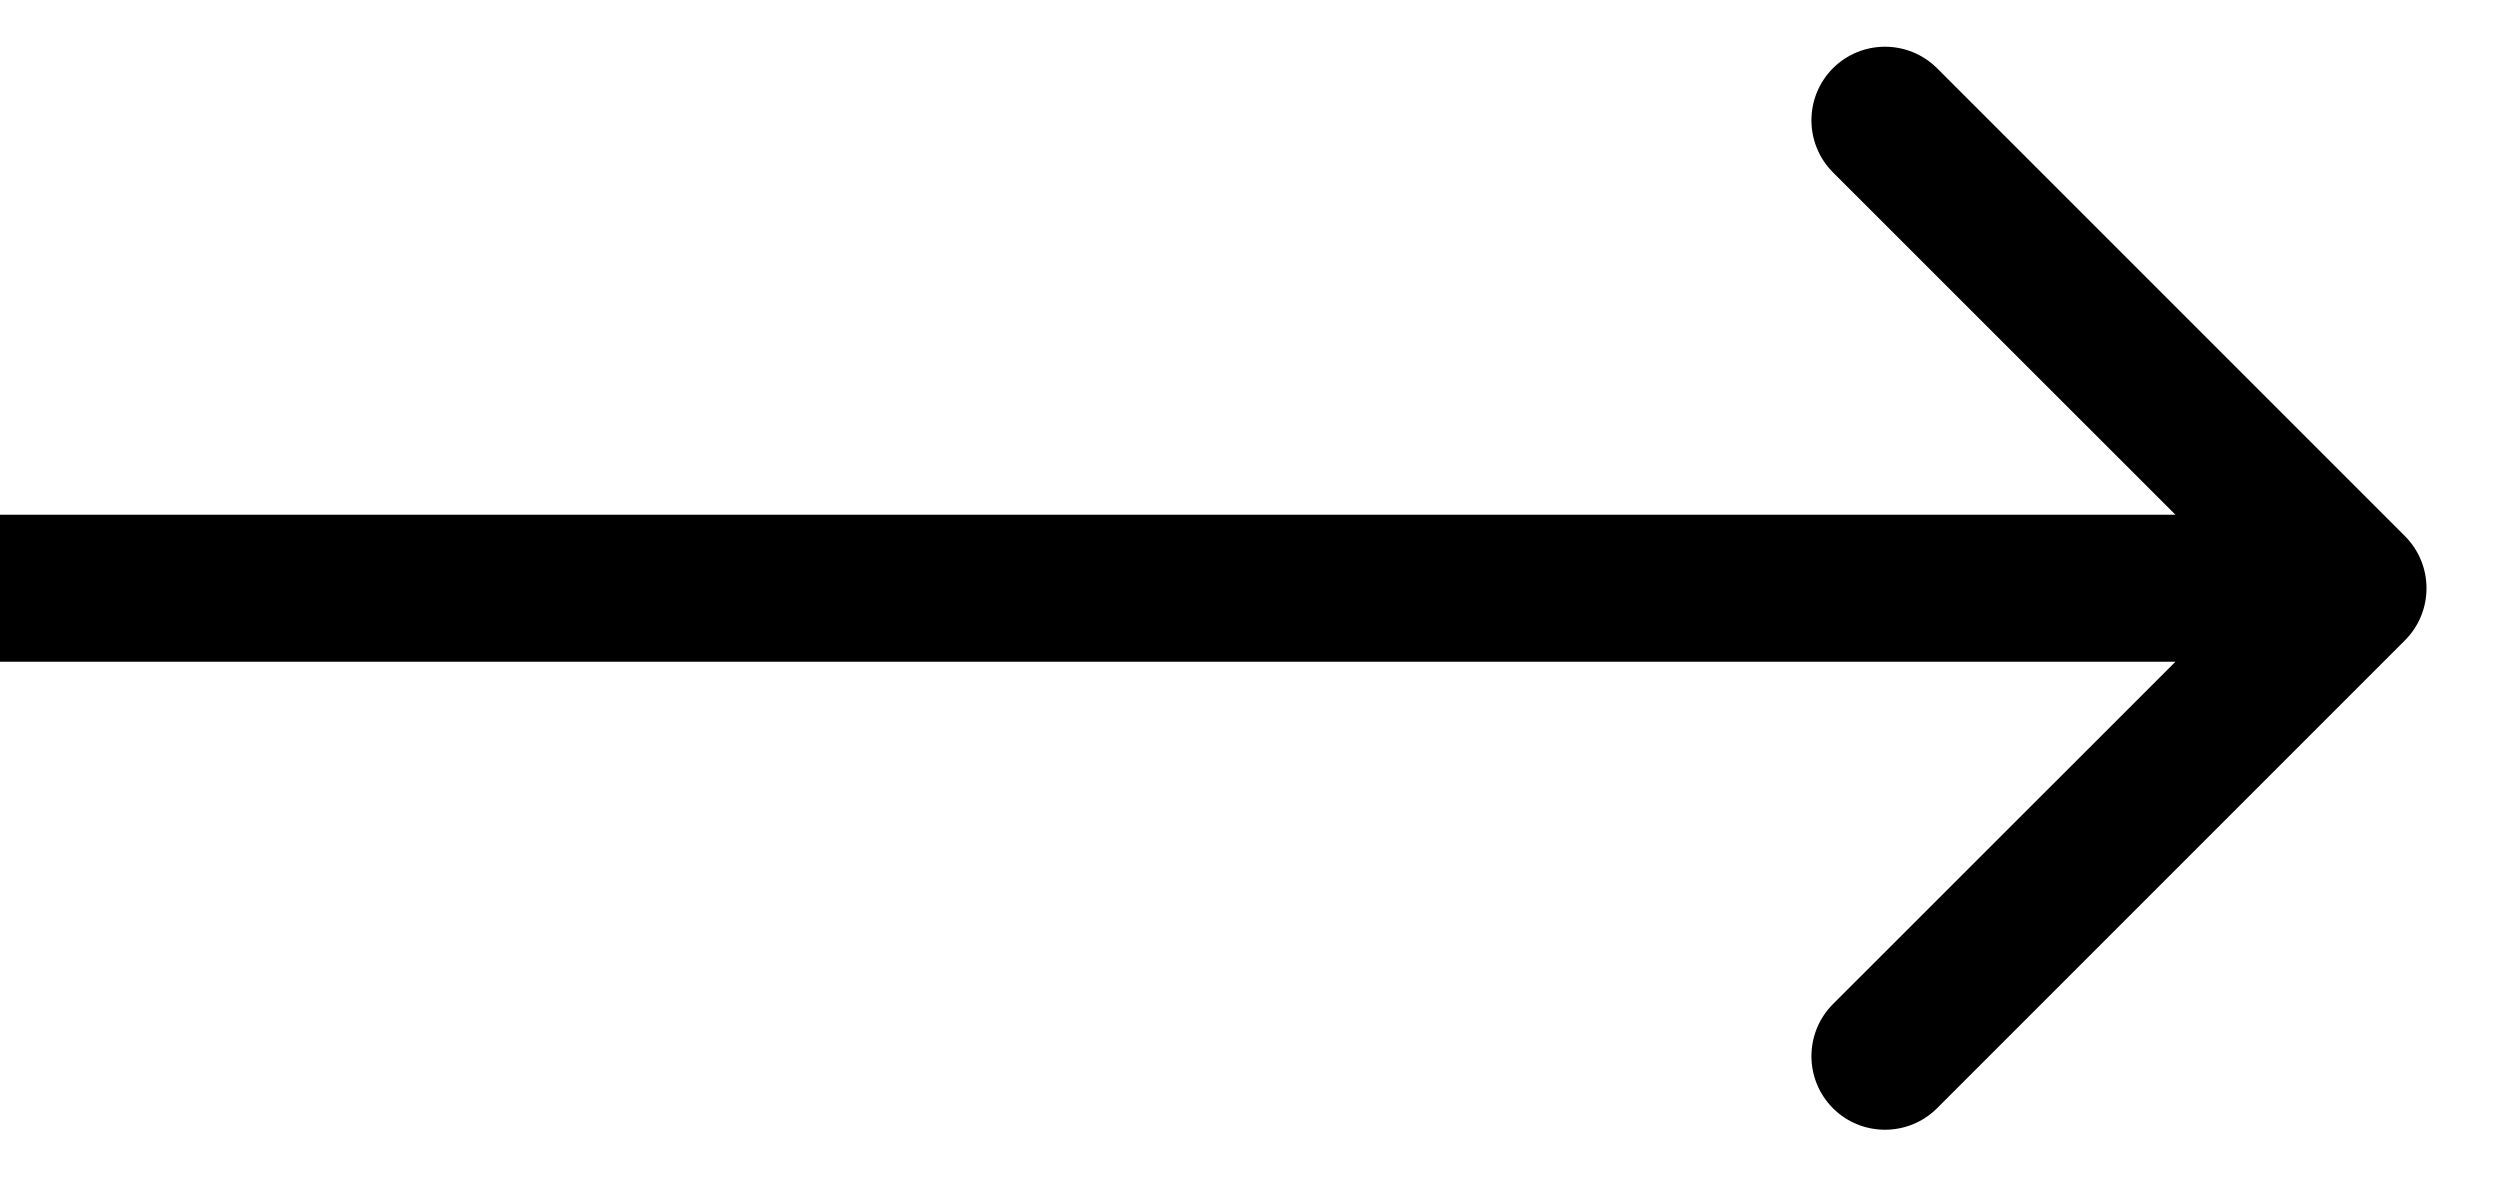
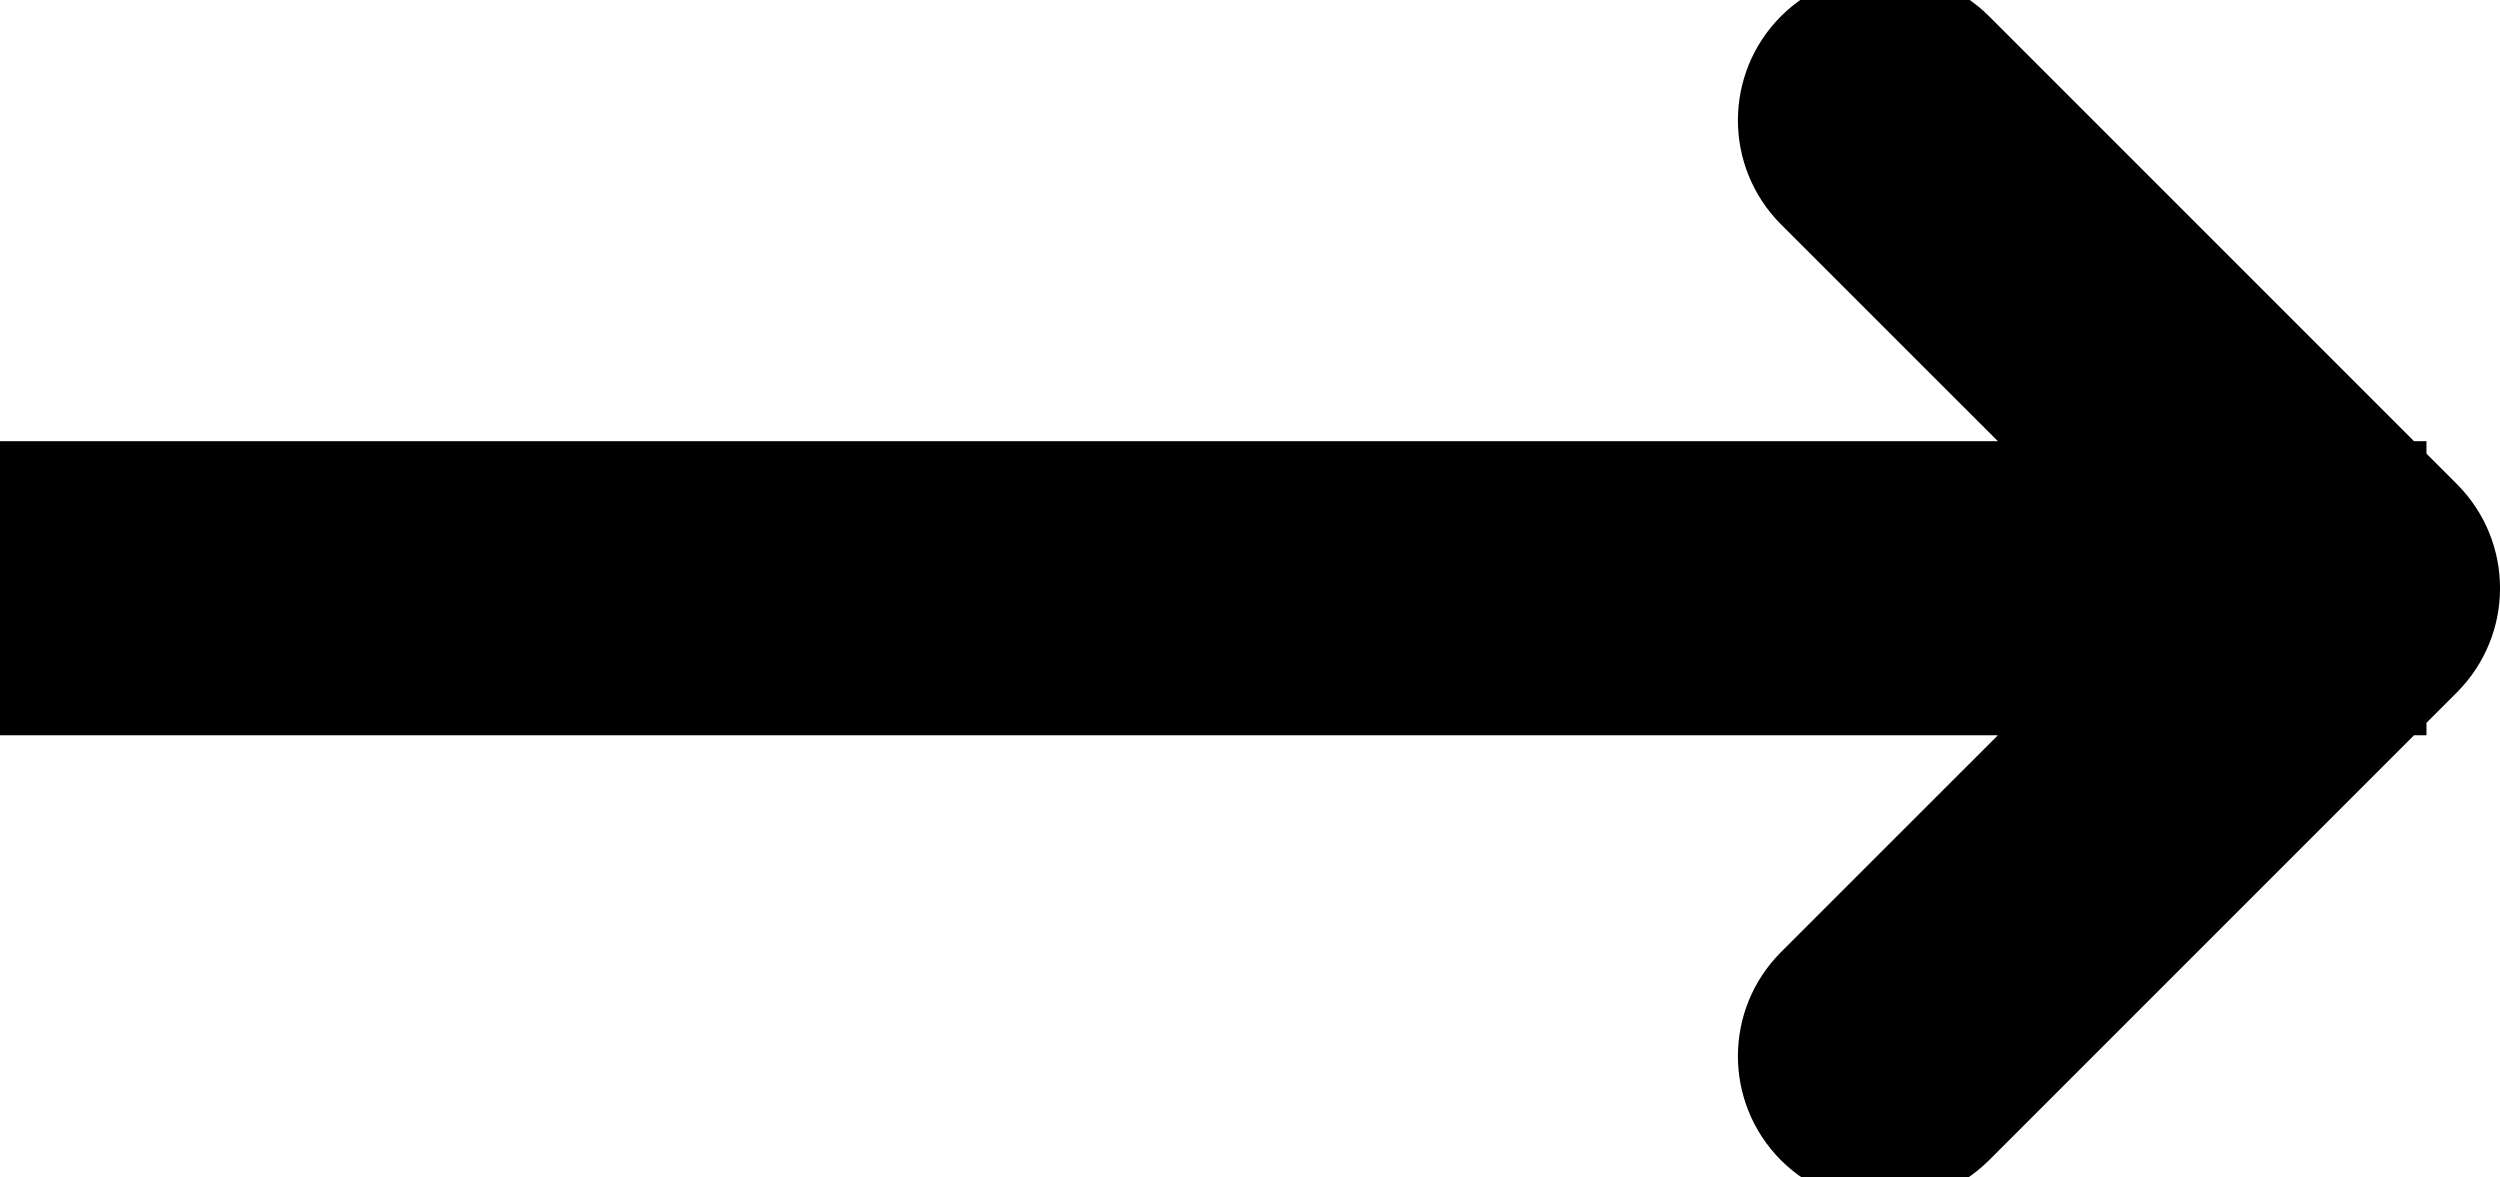
<svg xmlns="http://www.w3.org/2000/svg" width="17" height="8" viewBox="0 0 17 8" fill="none">
-   <path d="M16.354 4.354C16.549 4.158 16.549 3.842 16.354 3.646L13.172 0.464C12.976 0.269 12.66 0.269 12.464 0.464C12.269 0.66 12.269 0.976 12.464 1.172L15.293 4L12.464 6.828C12.269 7.024 12.269 7.34 12.464 7.536C12.66 7.731 12.976 7.731 13.172 7.536L16.354 4.354ZM0 4.5H16V3.5H0V4.5Z" fill="black" />
+   <path d="M16.354 4.354C16.549 4.158 16.549 3.842 16.354 3.646L13.172 0.464C12.976 0.269 12.66 0.269 12.464 0.464C12.269 0.66 12.269 0.976 12.464 1.172L15.293 4L12.464 6.828C12.269 7.024 12.269 7.34 12.464 7.536C12.66 7.731 12.976 7.731 13.172 7.536L16.354 4.354ZM0 4.5H16V3.5H0V4.5Z" stroke="black" fill="black" />
</svg>
